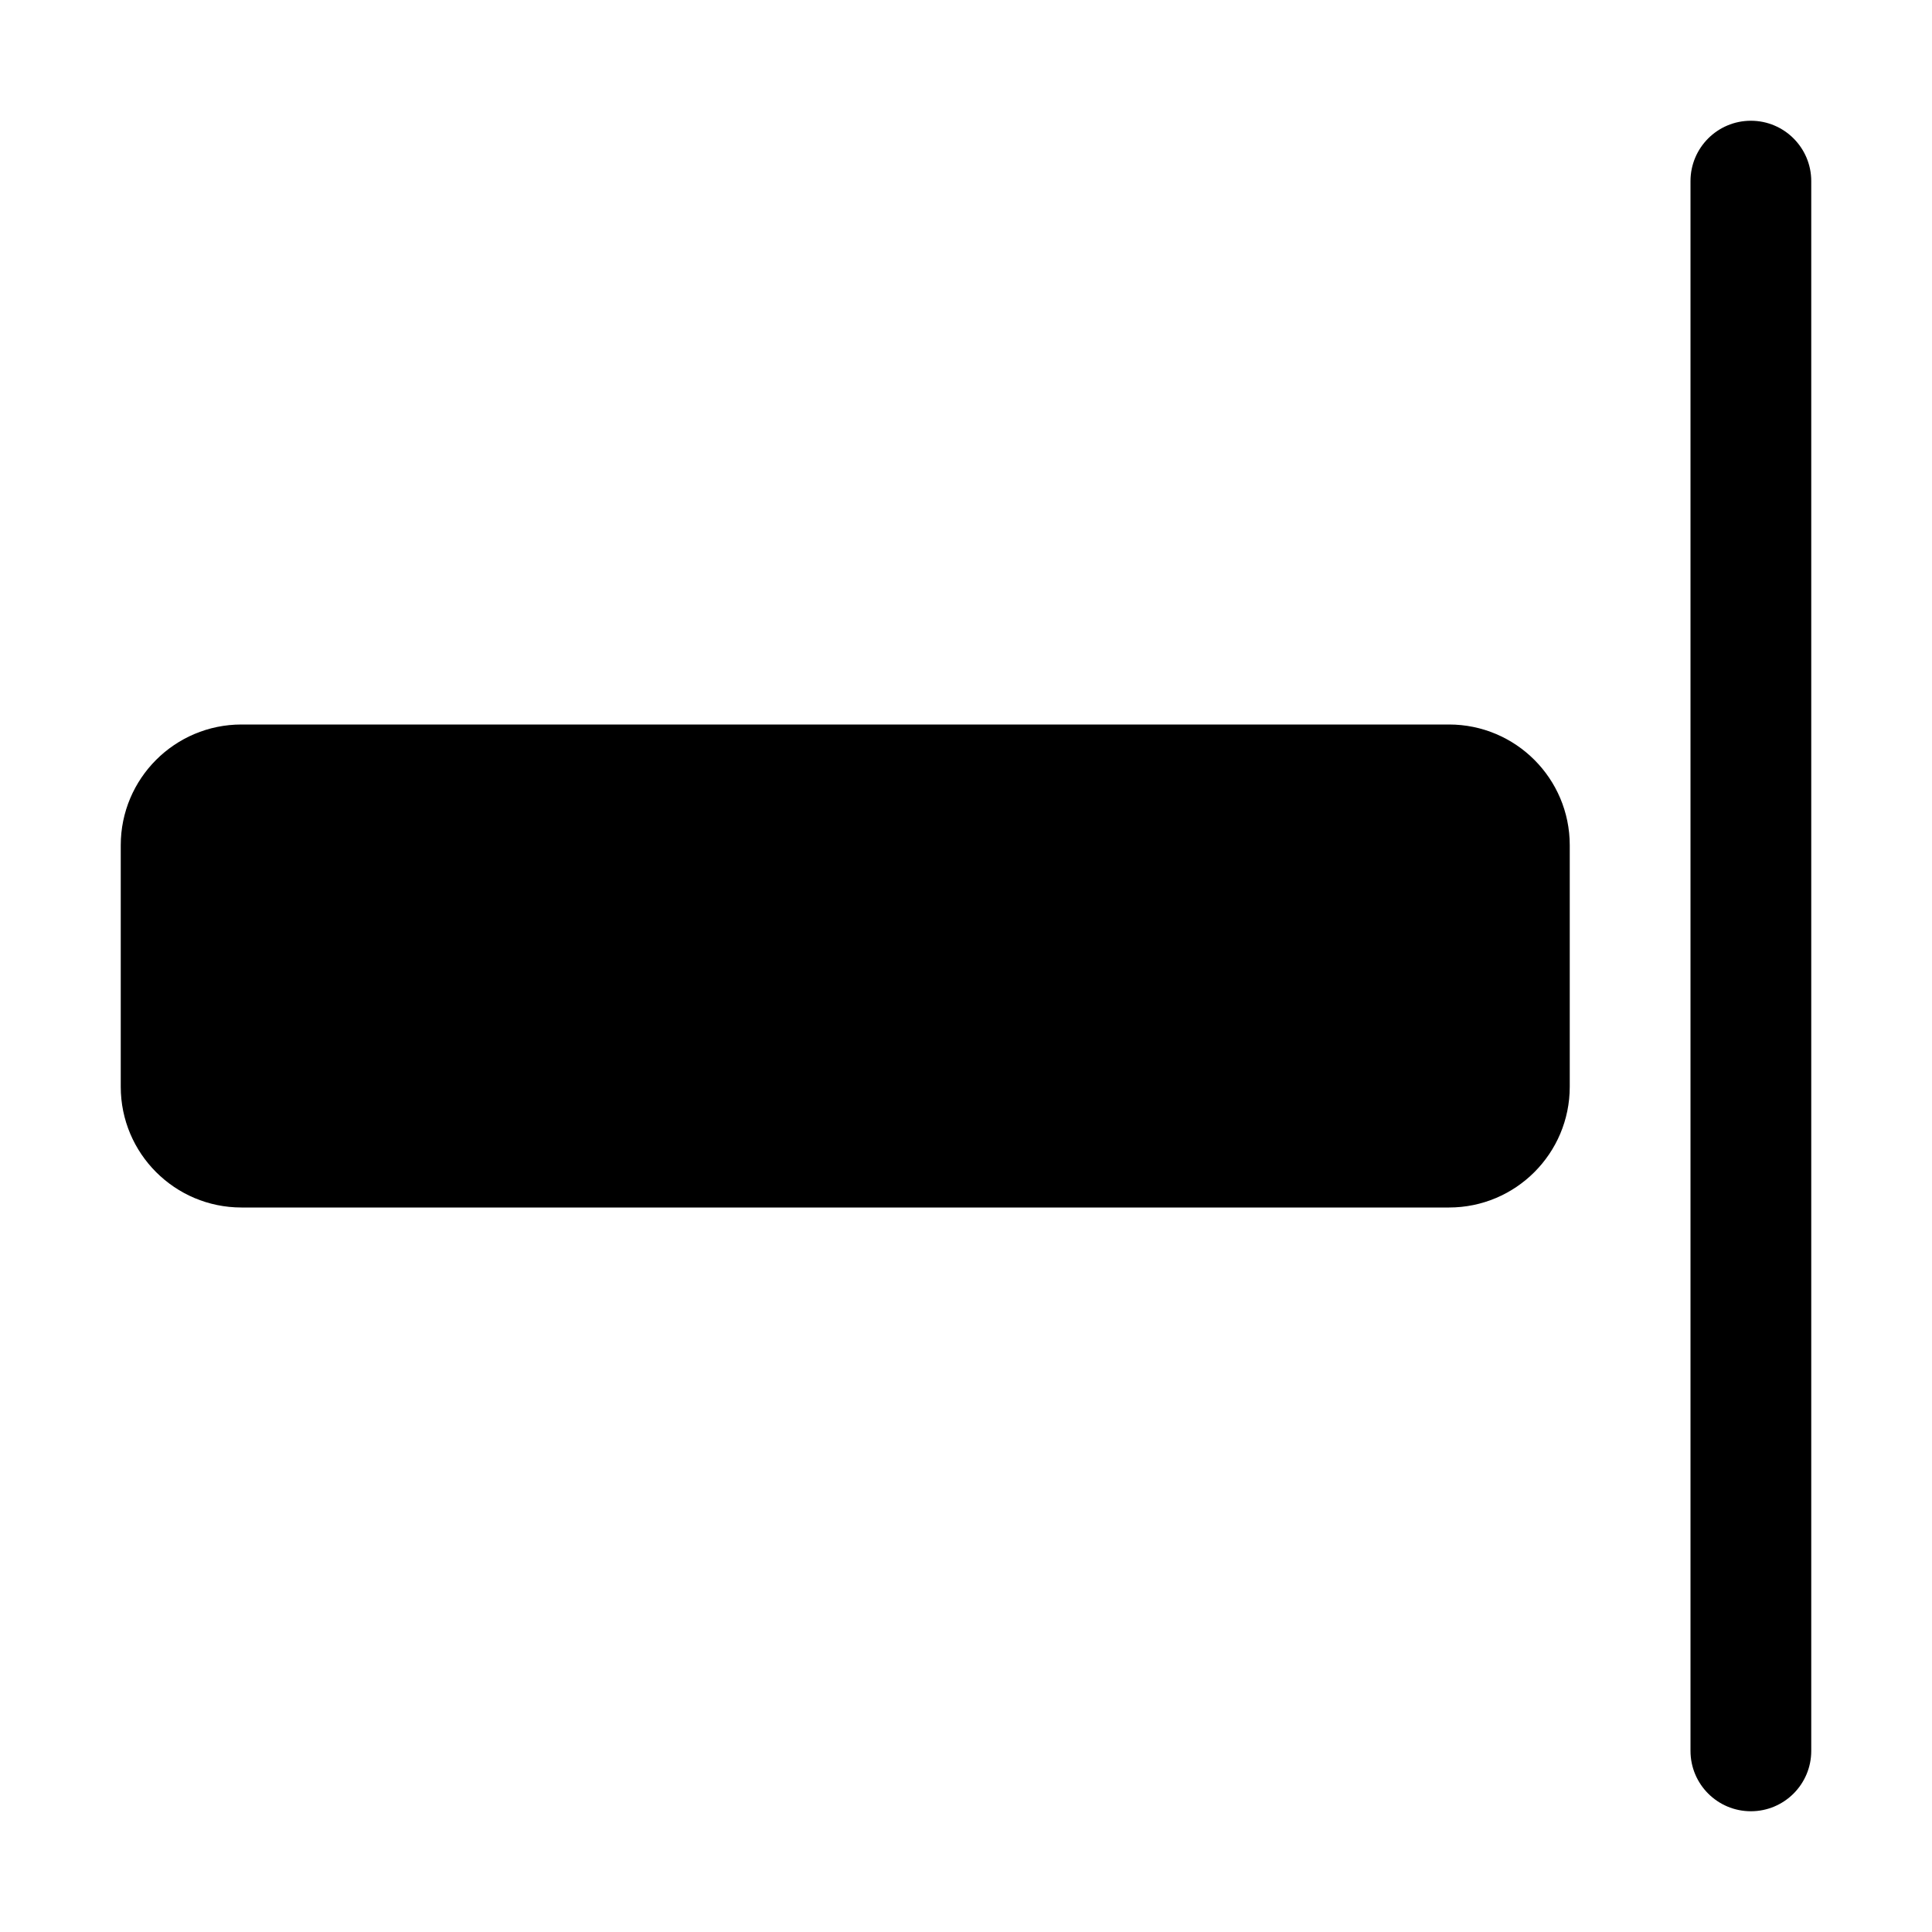
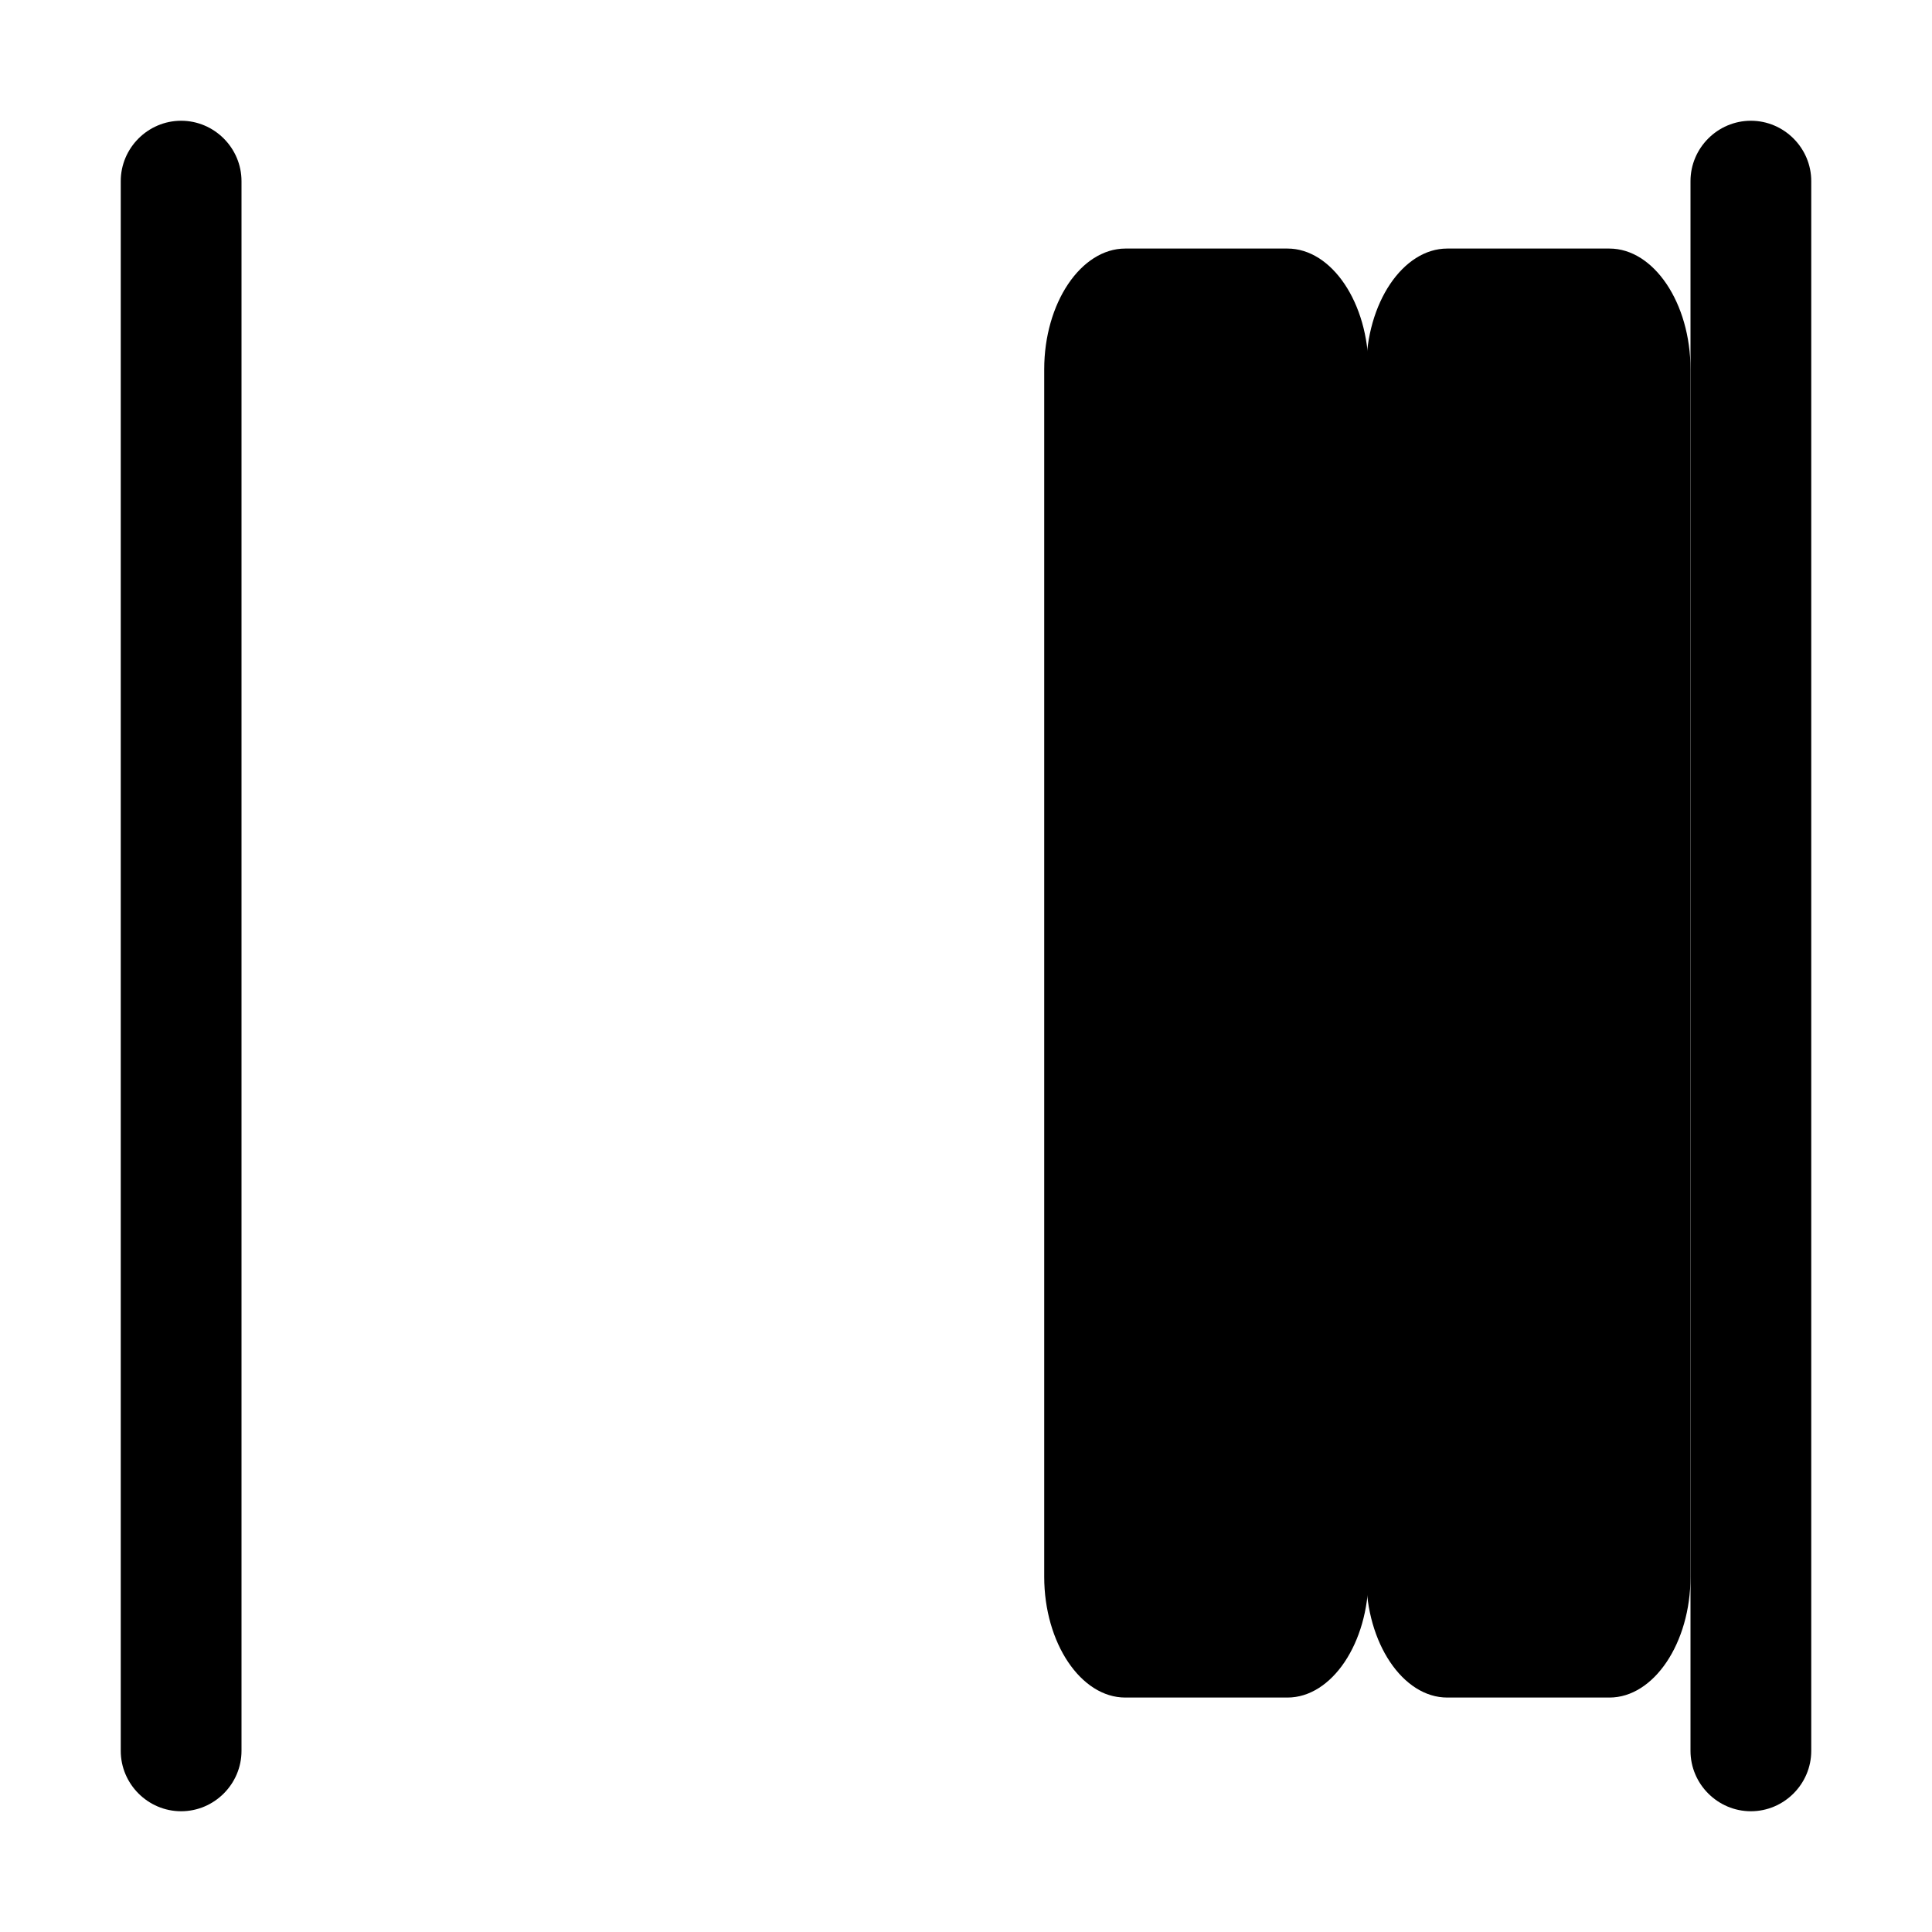
- <svg xmlns="http://www.w3.org/2000/svg" width="1em" height="1em" viewBox="0 0 16 16" class="bi bi-align-end" fill="currentColor">
-   <path fill-rule="evenodd" d="M14.5 1a.5.5 0 0 0-.5.5v13a.5.5 0 0 0 1 0v-13a.5.5 0 0 0-.5-.5z" />
-   <path d="M13 7a1 1 0 0 0-1-1H2a1 1 0 0 0-1 1v2a1 1 0 0 0 1 1h10a1 1 0 0 0 1-1V7z" />
+ <svg xmlns="http://www.w3.org/2000/svg" width="100%" height="100%" viewBox="0 0 12 12" version="1.1" xml:space="preserve" style="fill-rule:evenodd;clip-rule:evenodd;stroke-linejoin:round;stroke-miterlimit:2;">
+   <path d="M10.875,0.75C10.669,0.75 10.5,0.919 10.5,1.125L10.5,10.875C10.5,11.081 10.669,11.25 10.875,11.25C11.081,11.25 11.25,11.081 11.25,10.875L11.25,1.125C11.25,0.919 11.081,0.75 10.875,0.75ZM1.125,0.75C0.919,0.75 0.75,0.919 0.75,1.125L0.75,10.875C0.75,11.081 0.919,11.25 1.125,11.25C1.331,11.25 1.5,11.081 1.5,10.875L1.5,1.125C1.5,0.919 1.331,0.75 1.125,0.75Z" />
+   <g transform="matrix(0.671397,0,0,1,3.46452,0.0438206)">
+     <path d="M4.5,9.75C4.5,10.161 4.839,10.5 5.25,10.5L6.75,10.5C7.161,10.5 7.5,10.161 7.5,9.75L7.5,2.25C7.5,1.839 7.161,1.5 6.75,1.5L5.25,1.5C4.839,1.5 4.5,1.839 4.5,2.25L4.5,9.75Z" style="fill-rule:nonzero;" />
+   </g>
+   <g transform="matrix(0.671397,0,0,1,5.46452,0.0438206)">
+     <path d="M4.5,9.75C4.5,10.161 4.839,10.5 5.25,10.5L6.75,10.5C7.161,10.5 7.5,10.161 7.5,9.75L7.5,2.25C7.5,1.839 7.161,1.5 6.75,1.5L5.25,1.5C4.839,1.5 4.5,1.839 4.5,2.25L4.5,9.75Z" style="fill-rule:nonzero;" />
+   </g>
</svg>
